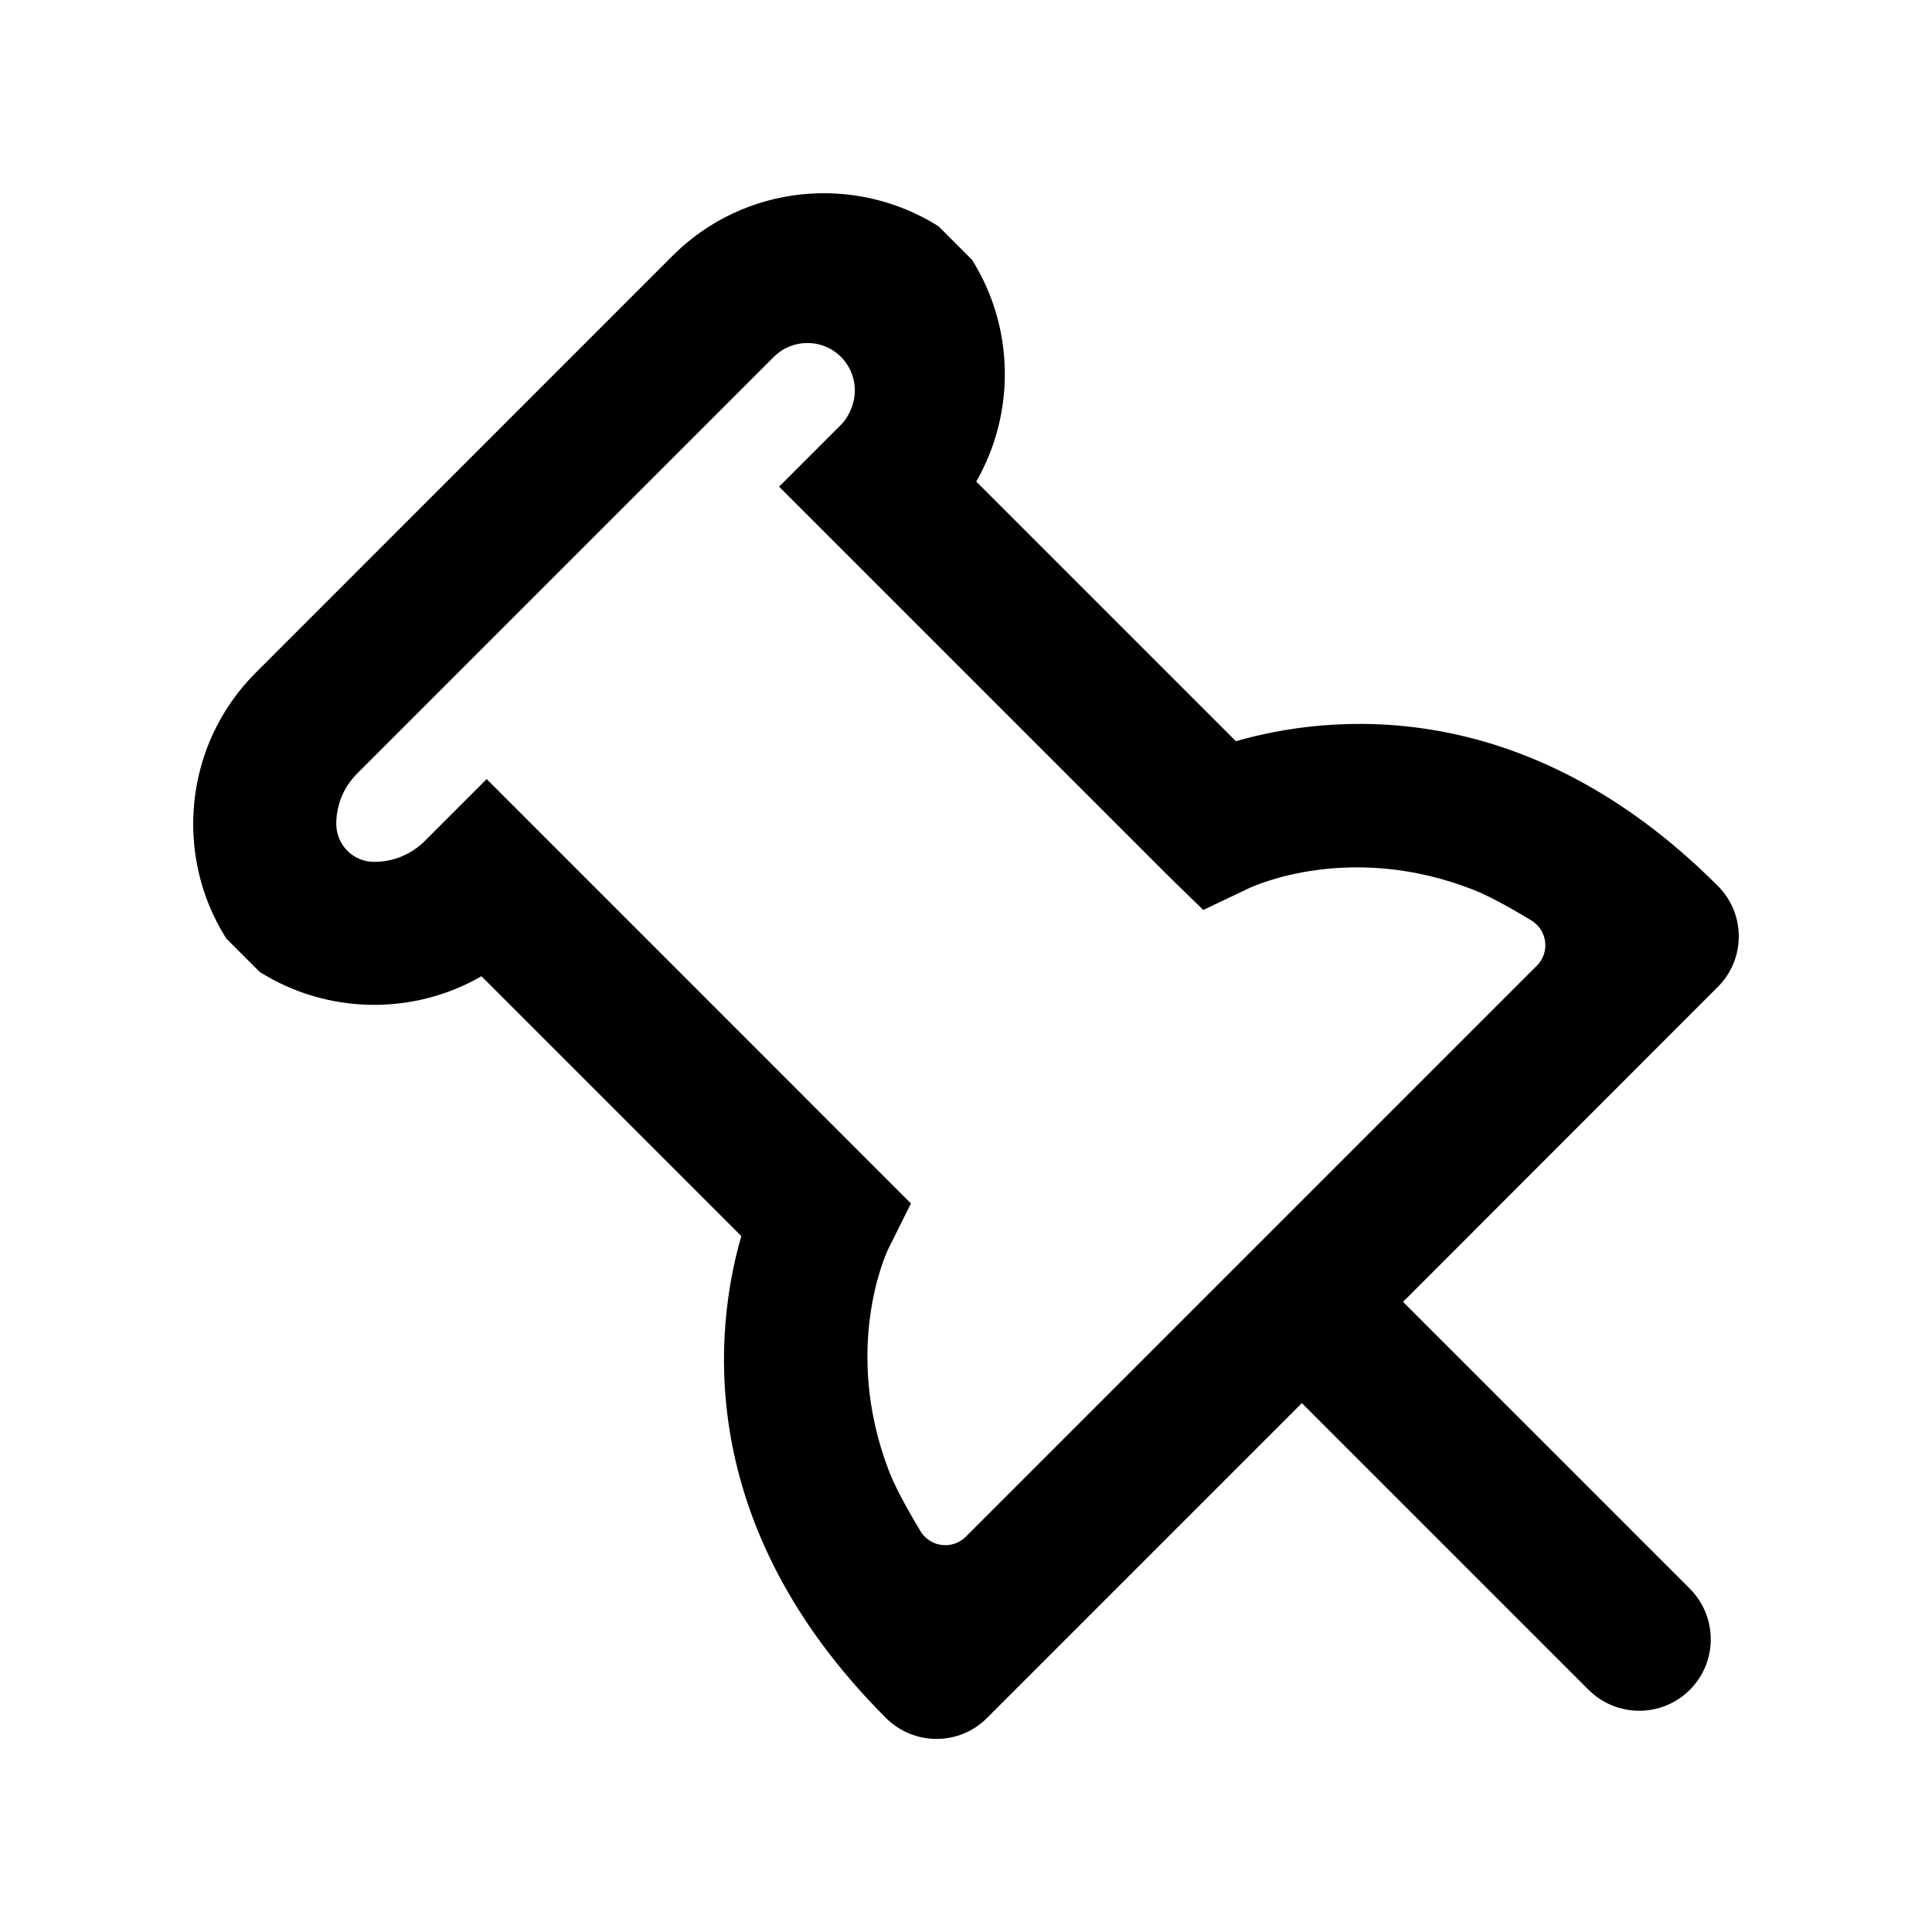
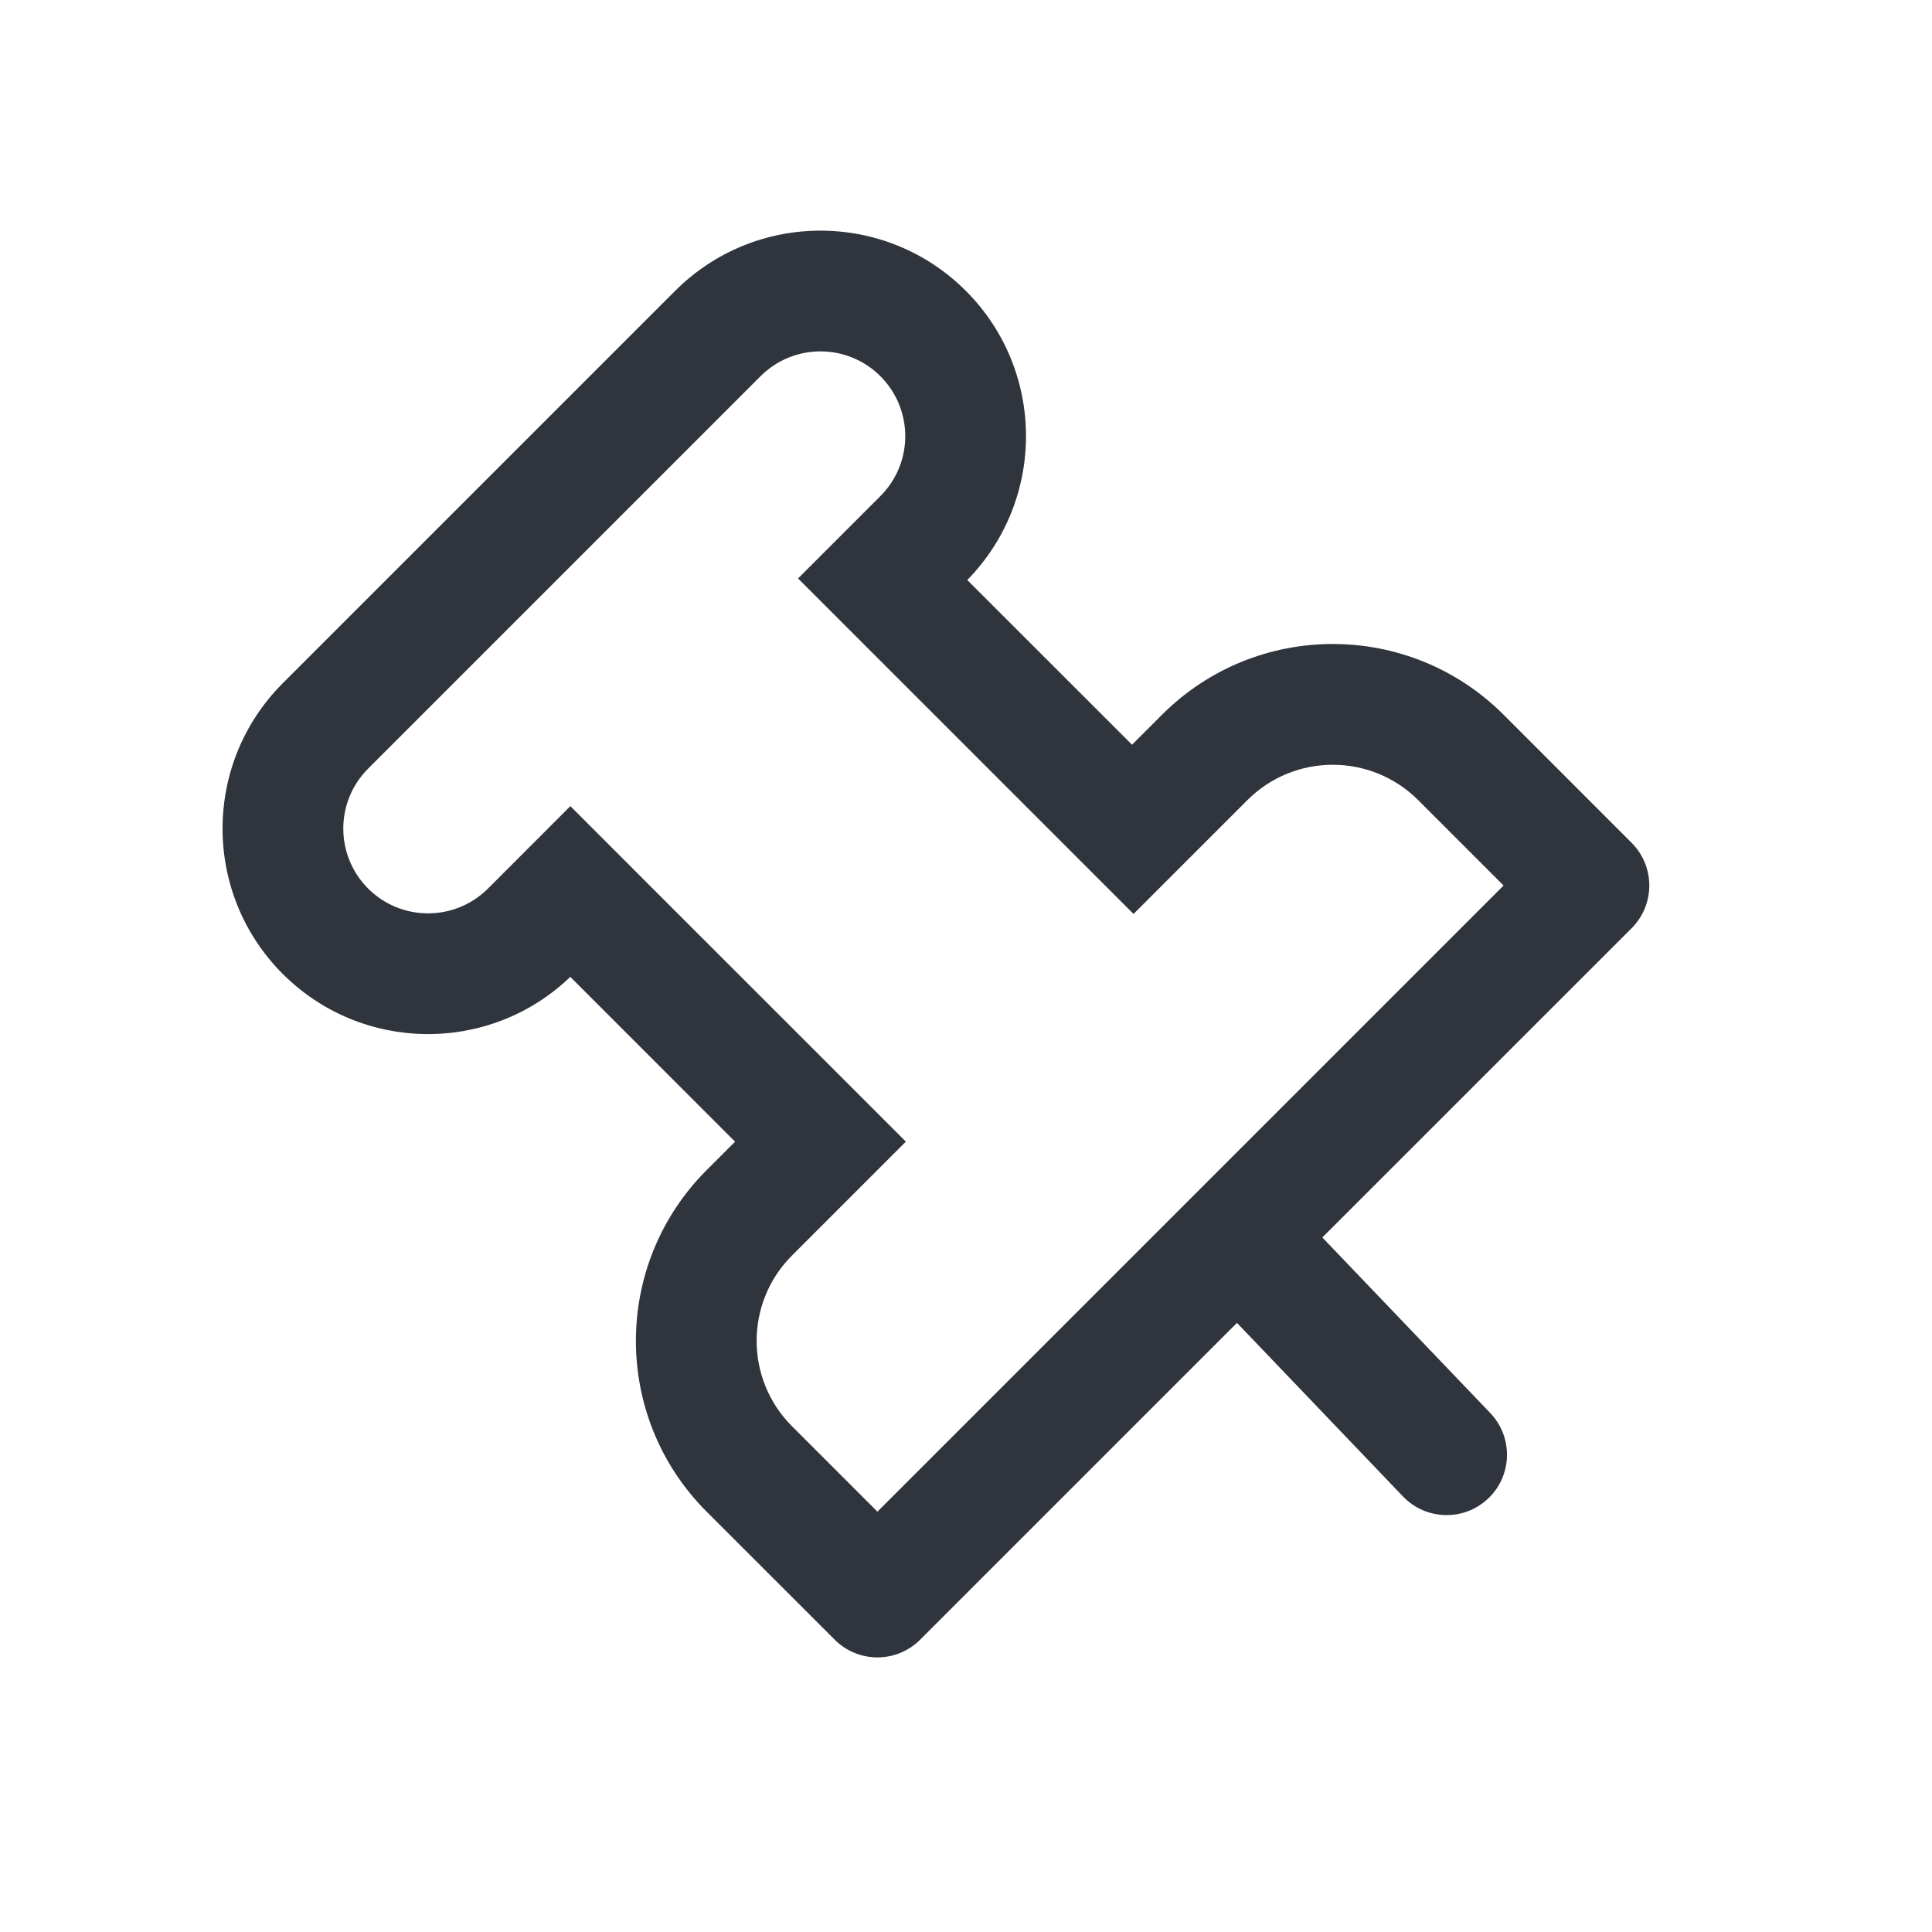
- <svg xmlns="http://www.w3.org/2000/svg" viewBox="0 0 20 20">
-   <path d="M9.43,12.458 L5.038,8.065 L4.399,8.704 C4.259,8.845 4.072,8.922 3.873,8.922 C3.873,8.922 3.873,8.922 3.873,8.922 L3.873,8.922 C3.665,8.922 3.494,8.76 3.482,8.552 C3.481,8.544 3.481,8.537 3.481,8.53 C3.481,8.332 3.558,8.148 3.694,8.011 L8.011,3.694 C8.011,3.694 8.011,3.694 8.011,3.694 L8.011,3.694 C8.203,3.503 8.514,3.503 8.705,3.694 C8.838,3.827 8.884,4.024 8.822,4.202 C8.795,4.282 8.755,4.348 8.704,4.399 L8.065,5.038 L12.08,9.053 L12.456,9.42 L12.929,9.195 C12.985,9.169 13.98,8.712 15.253,9.211 C15.395,9.267 15.595,9.373 15.852,9.528 L15.852,9.528 C15.994,9.614 16.04,9.798 15.954,9.94 C15.942,9.961 15.927,9.98 15.909,9.997 L9.998,15.908 C9.881,16.025 9.691,16.025 9.574,15.908 C9.556,15.891 9.541,15.872 9.529,15.851 C9.365,15.578 9.255,15.368 9.199,15.219 C8.721,13.963 9.169,12.986 9.192,12.936 L9.43,12.458 Z M17.783,9.171 C15.771,7.157 13.73,7.403 12.794,7.673 L10.106,4.985 C10.515,4.273 10.5,3.385 10.062,2.689 L9.715,2.342 C8.855,1.8 7.708,1.903 6.962,2.648 L2.647,6.964 C1.902,7.709 1.8,8.859 2.342,9.715 L2.688,10.061 C3.386,10.501 4.276,10.515 4.984,10.106 L7.674,12.796 C7.404,13.73 7.157,15.77 9.171,17.784 L9.171,17.784 C9.46,18.073 9.928,18.074 10.217,17.785 C10.217,17.785 10.217,17.785 10.217,17.785 L13.477,14.525 L16.445,17.493 C16.735,17.782 17.204,17.782 17.493,17.493 L17.493,17.493 C17.782,17.204 17.782,16.736 17.493,16.446 C17.493,16.446 17.493,16.446 17.493,16.446 L14.524,13.477 L17.783,10.216 C18.072,9.928 18.072,9.459 17.783,9.171 Z" />
+ <svg xmlns="http://www.w3.org/2000/svg" width="32" height="32" viewBox="0 0 32 32" fill="none">
+   <path fill-rule="evenodd" clip-rule="evenodd" d="M12.597 6.231L6.097 12.731C5.549 13.28 5.549 14.168 6.097 14.717C6.645 15.265 7.534 15.265 8.083 14.717L9.447 13.352L10.861 14.767L10.861 14.767L13.59 17.495L13.59 17.495L15.004 18.909L13.118 20.795C12.337 21.576 12.337 22.842 13.118 23.623L14.533 25.038L24.904 14.667L23.489 13.252C22.708 12.472 21.442 12.472 20.661 13.252L18.775 15.138L13.218 9.581L14.582 8.217C15.131 7.668 15.131 6.78 14.582 6.231C14.034 5.683 13.145 5.683 12.597 6.231ZM4.683 11.317C3.354 12.646 3.354 14.802 4.683 16.131C5.996 17.443 8.113 17.46 9.446 16.18L12.175 18.91L11.704 19.381C10.142 20.943 10.142 23.476 11.704 25.038L13.826 27.159C14.216 27.549 14.849 27.549 15.24 27.159L20.488 21.911L23.238 24.786C23.62 25.185 24.253 25.199 24.652 24.817C25.051 24.436 25.065 23.803 24.683 23.404L21.902 20.496L27.025 15.374C27.415 14.983 27.415 14.35 27.025 13.96L24.904 11.838C23.341 10.276 20.809 10.276 19.247 11.838L18.75 12.335L16.021 9.607C17.326 8.275 17.318 6.138 15.997 4.817C14.667 3.488 12.512 3.488 11.183 4.817L4.683 11.317Z" fill="#2F343D" />
</svg>
